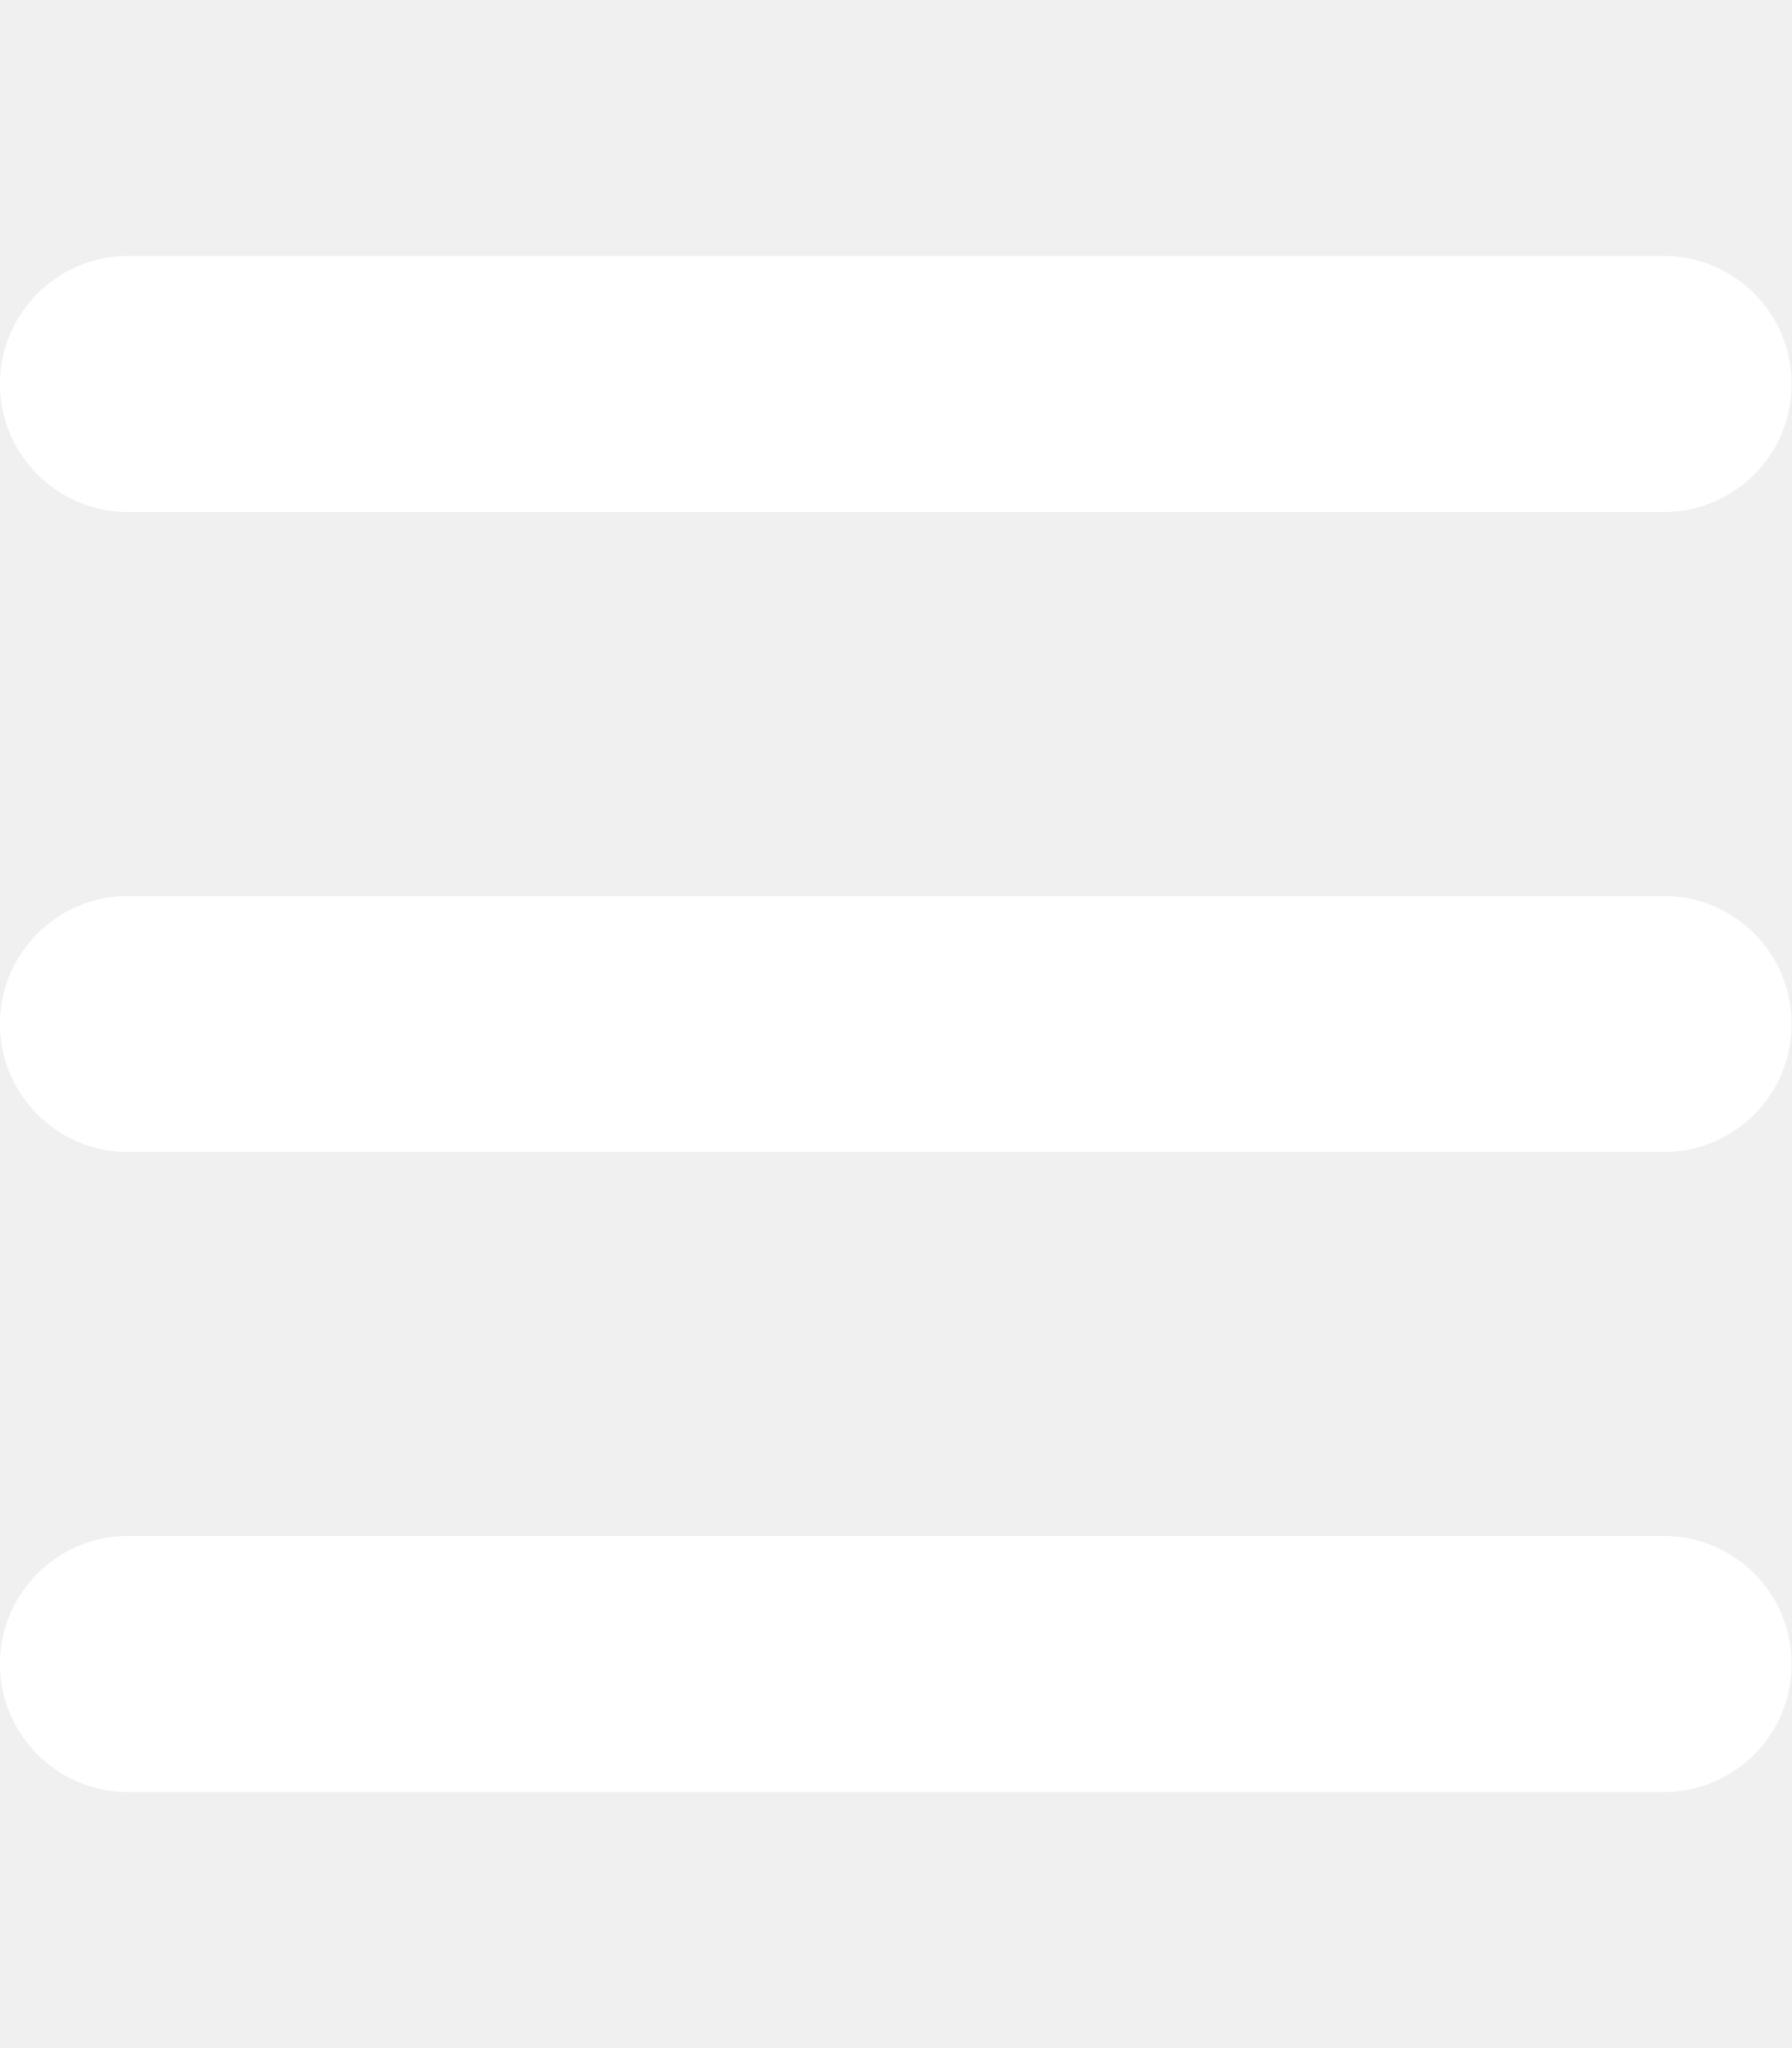
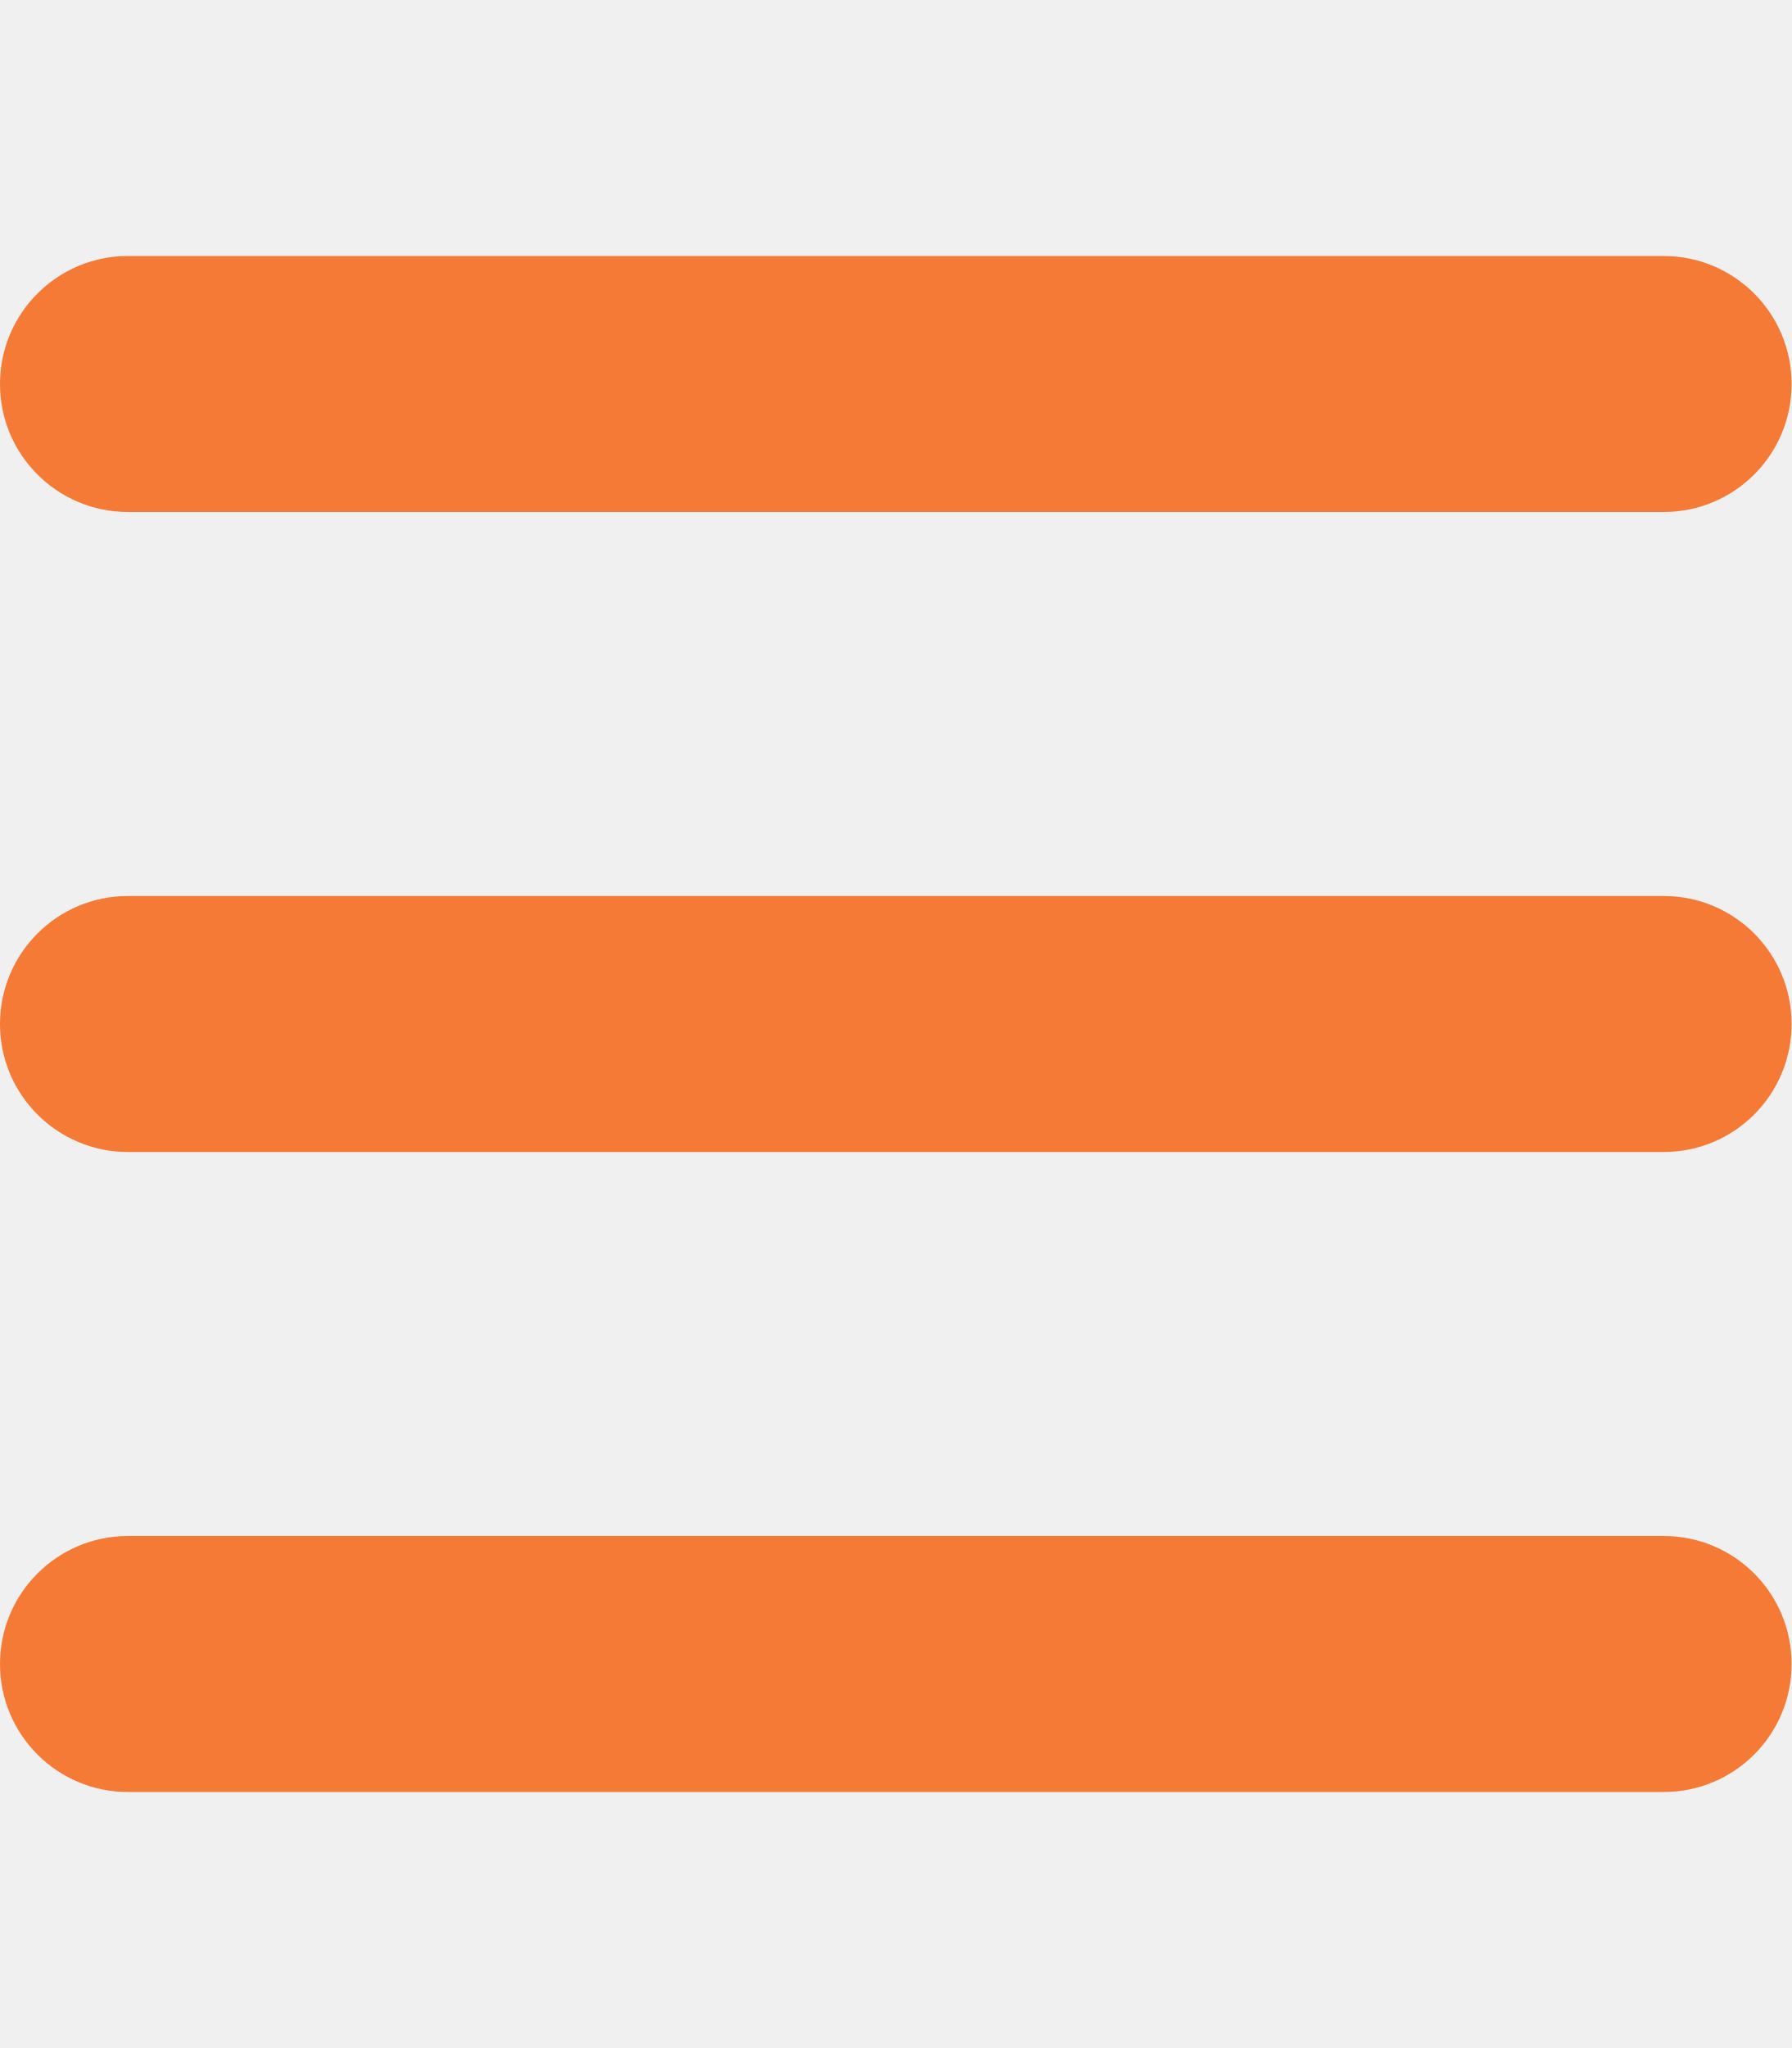
- <svg xmlns="http://www.w3.org/2000/svg" viewBox="0 0 448 512" fill="white">
+ <svg xmlns="http://www.w3.org/2000/svg" viewBox="0 0 448 512" fill="#F47A36">
  <path d="M0 96C0 78.33 14.33 64 32 64H416C433.7 64 448 78.33 448 96C448 113.7 433.7 128 416 128H32C14.33 128 0 113.7 0 96zM0 256C0 238.3 14.33 224 32 224H416C433.7 224 448 238.3 448 256C448 273.7 433.7 288 416 288H32C14.33 288 0 273.7 0 256zM416 448H32C14.33 448 0 433.7 0 416C0 398.3 14.33 384 32 384H416C433.7 384 448 398.3 448 416C448 433.7 433.7 448 416 448z" />
</svg>
